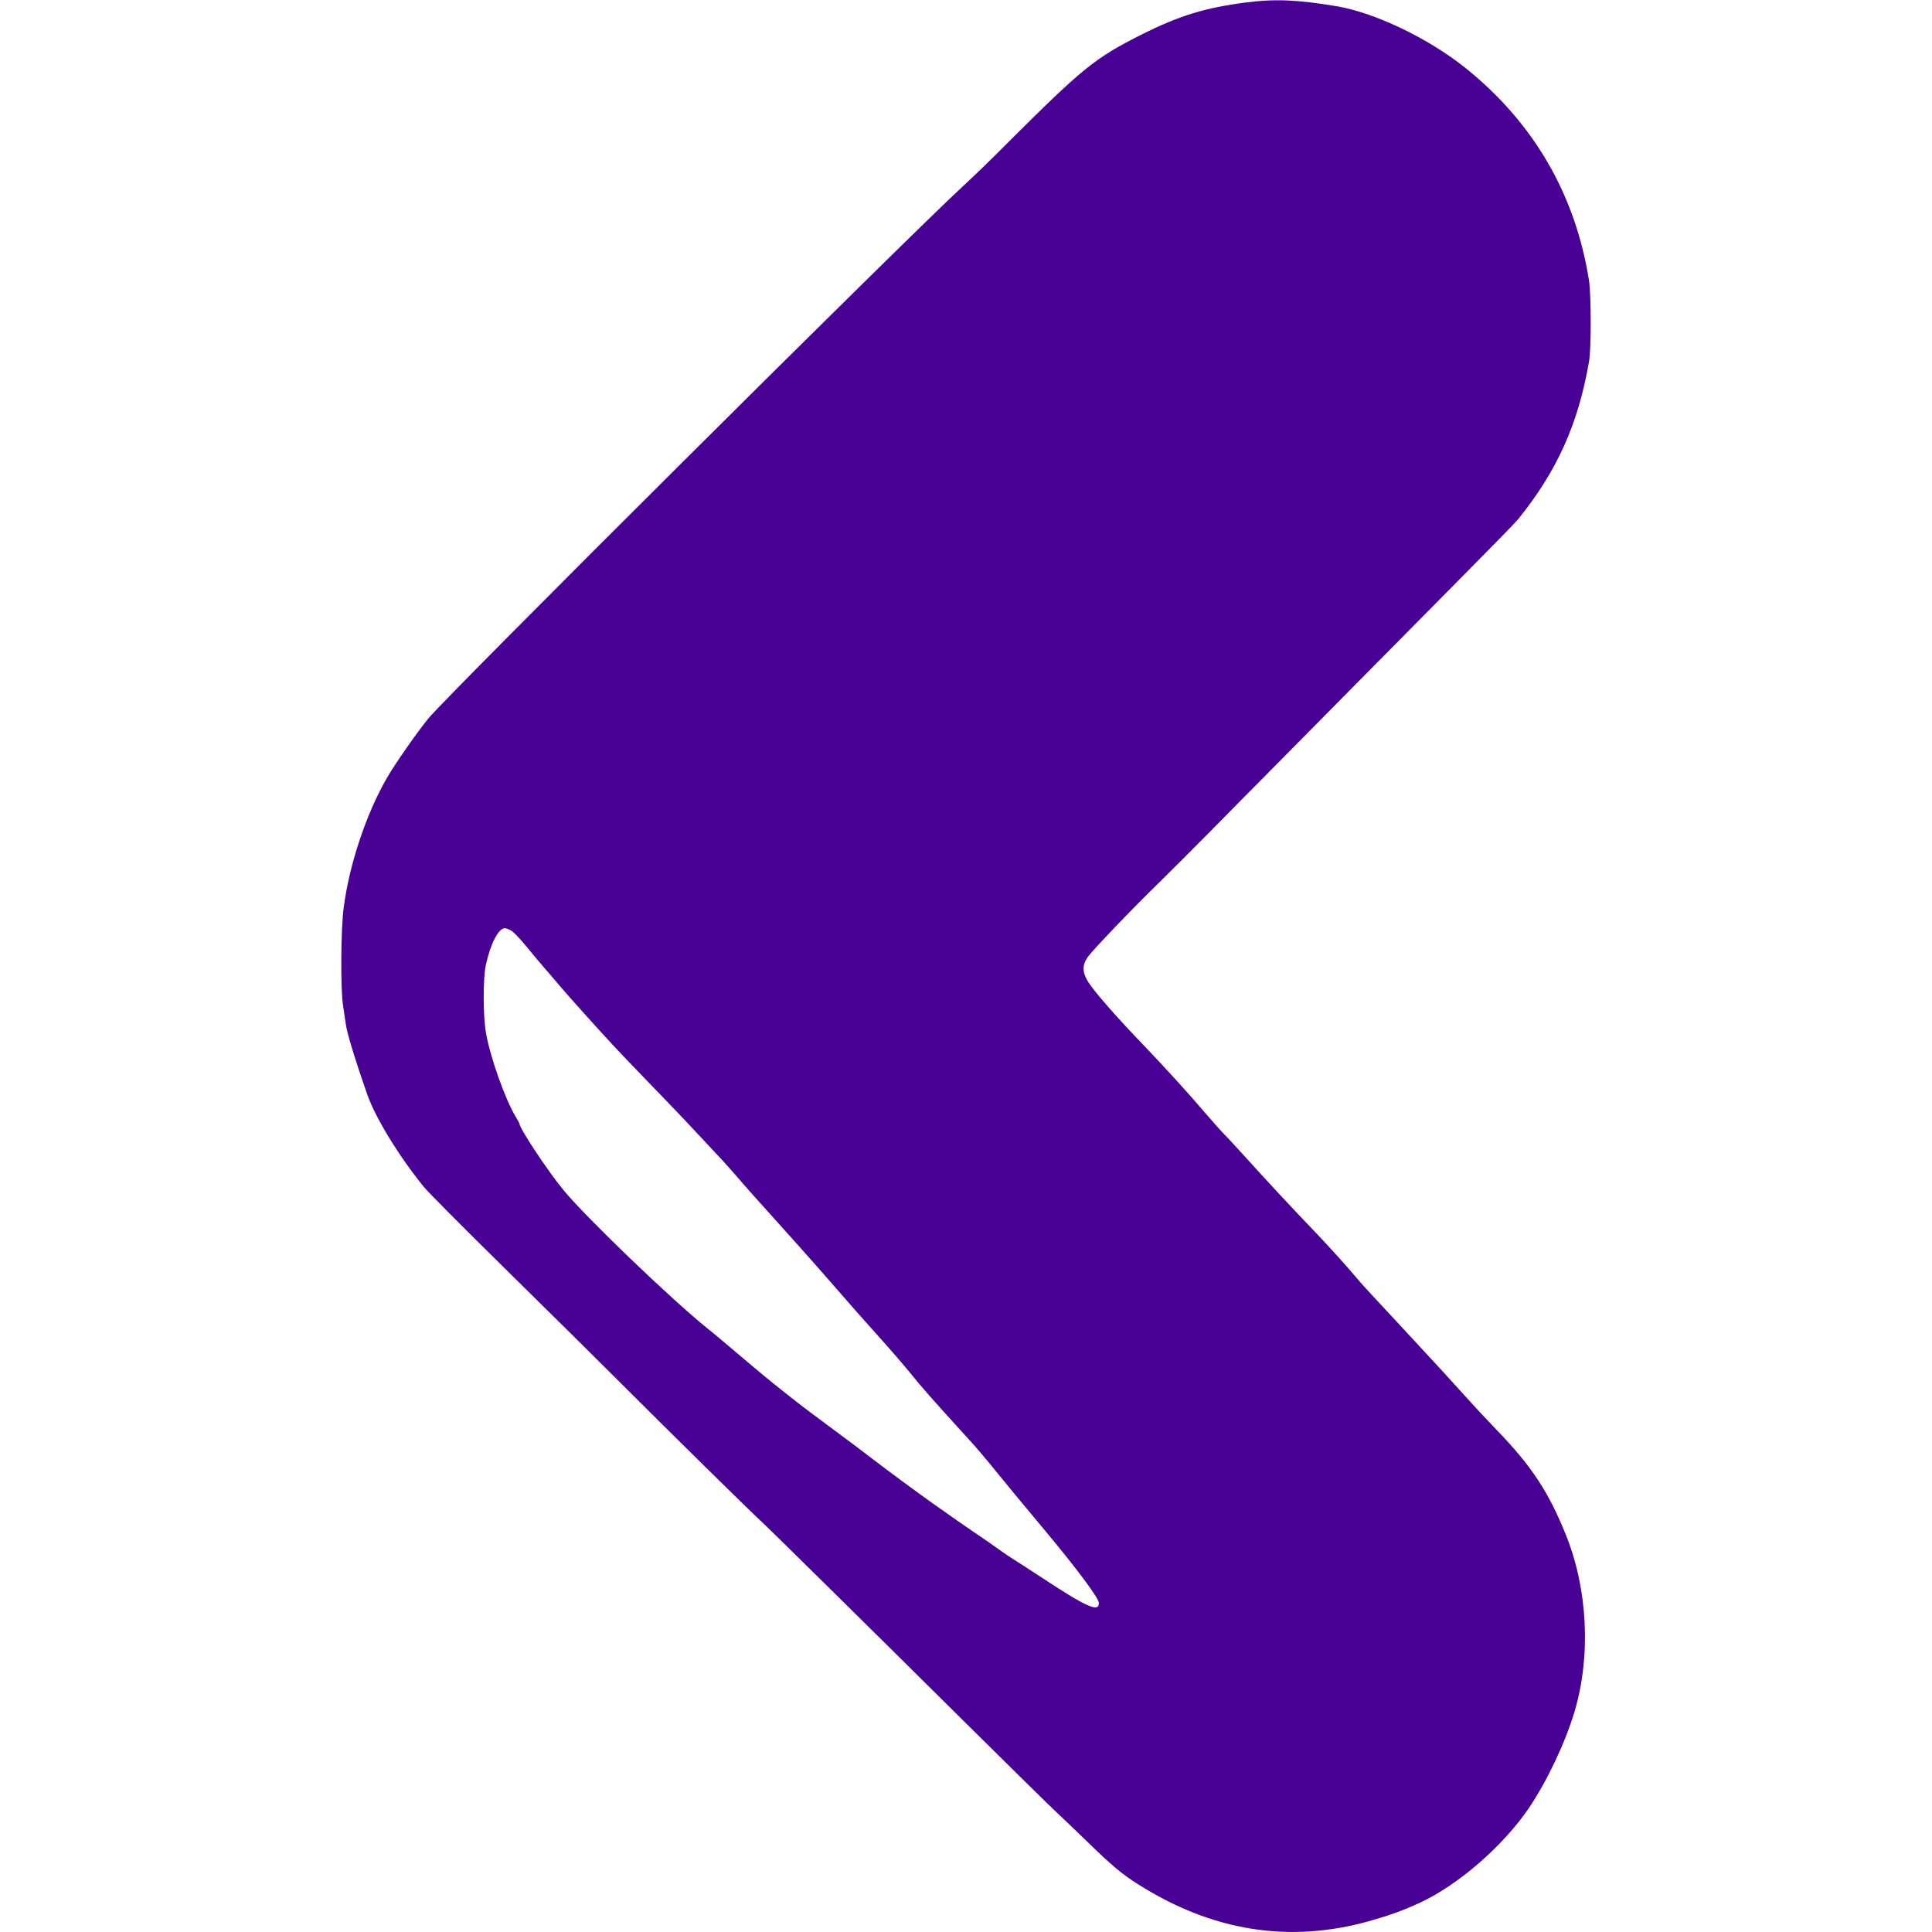
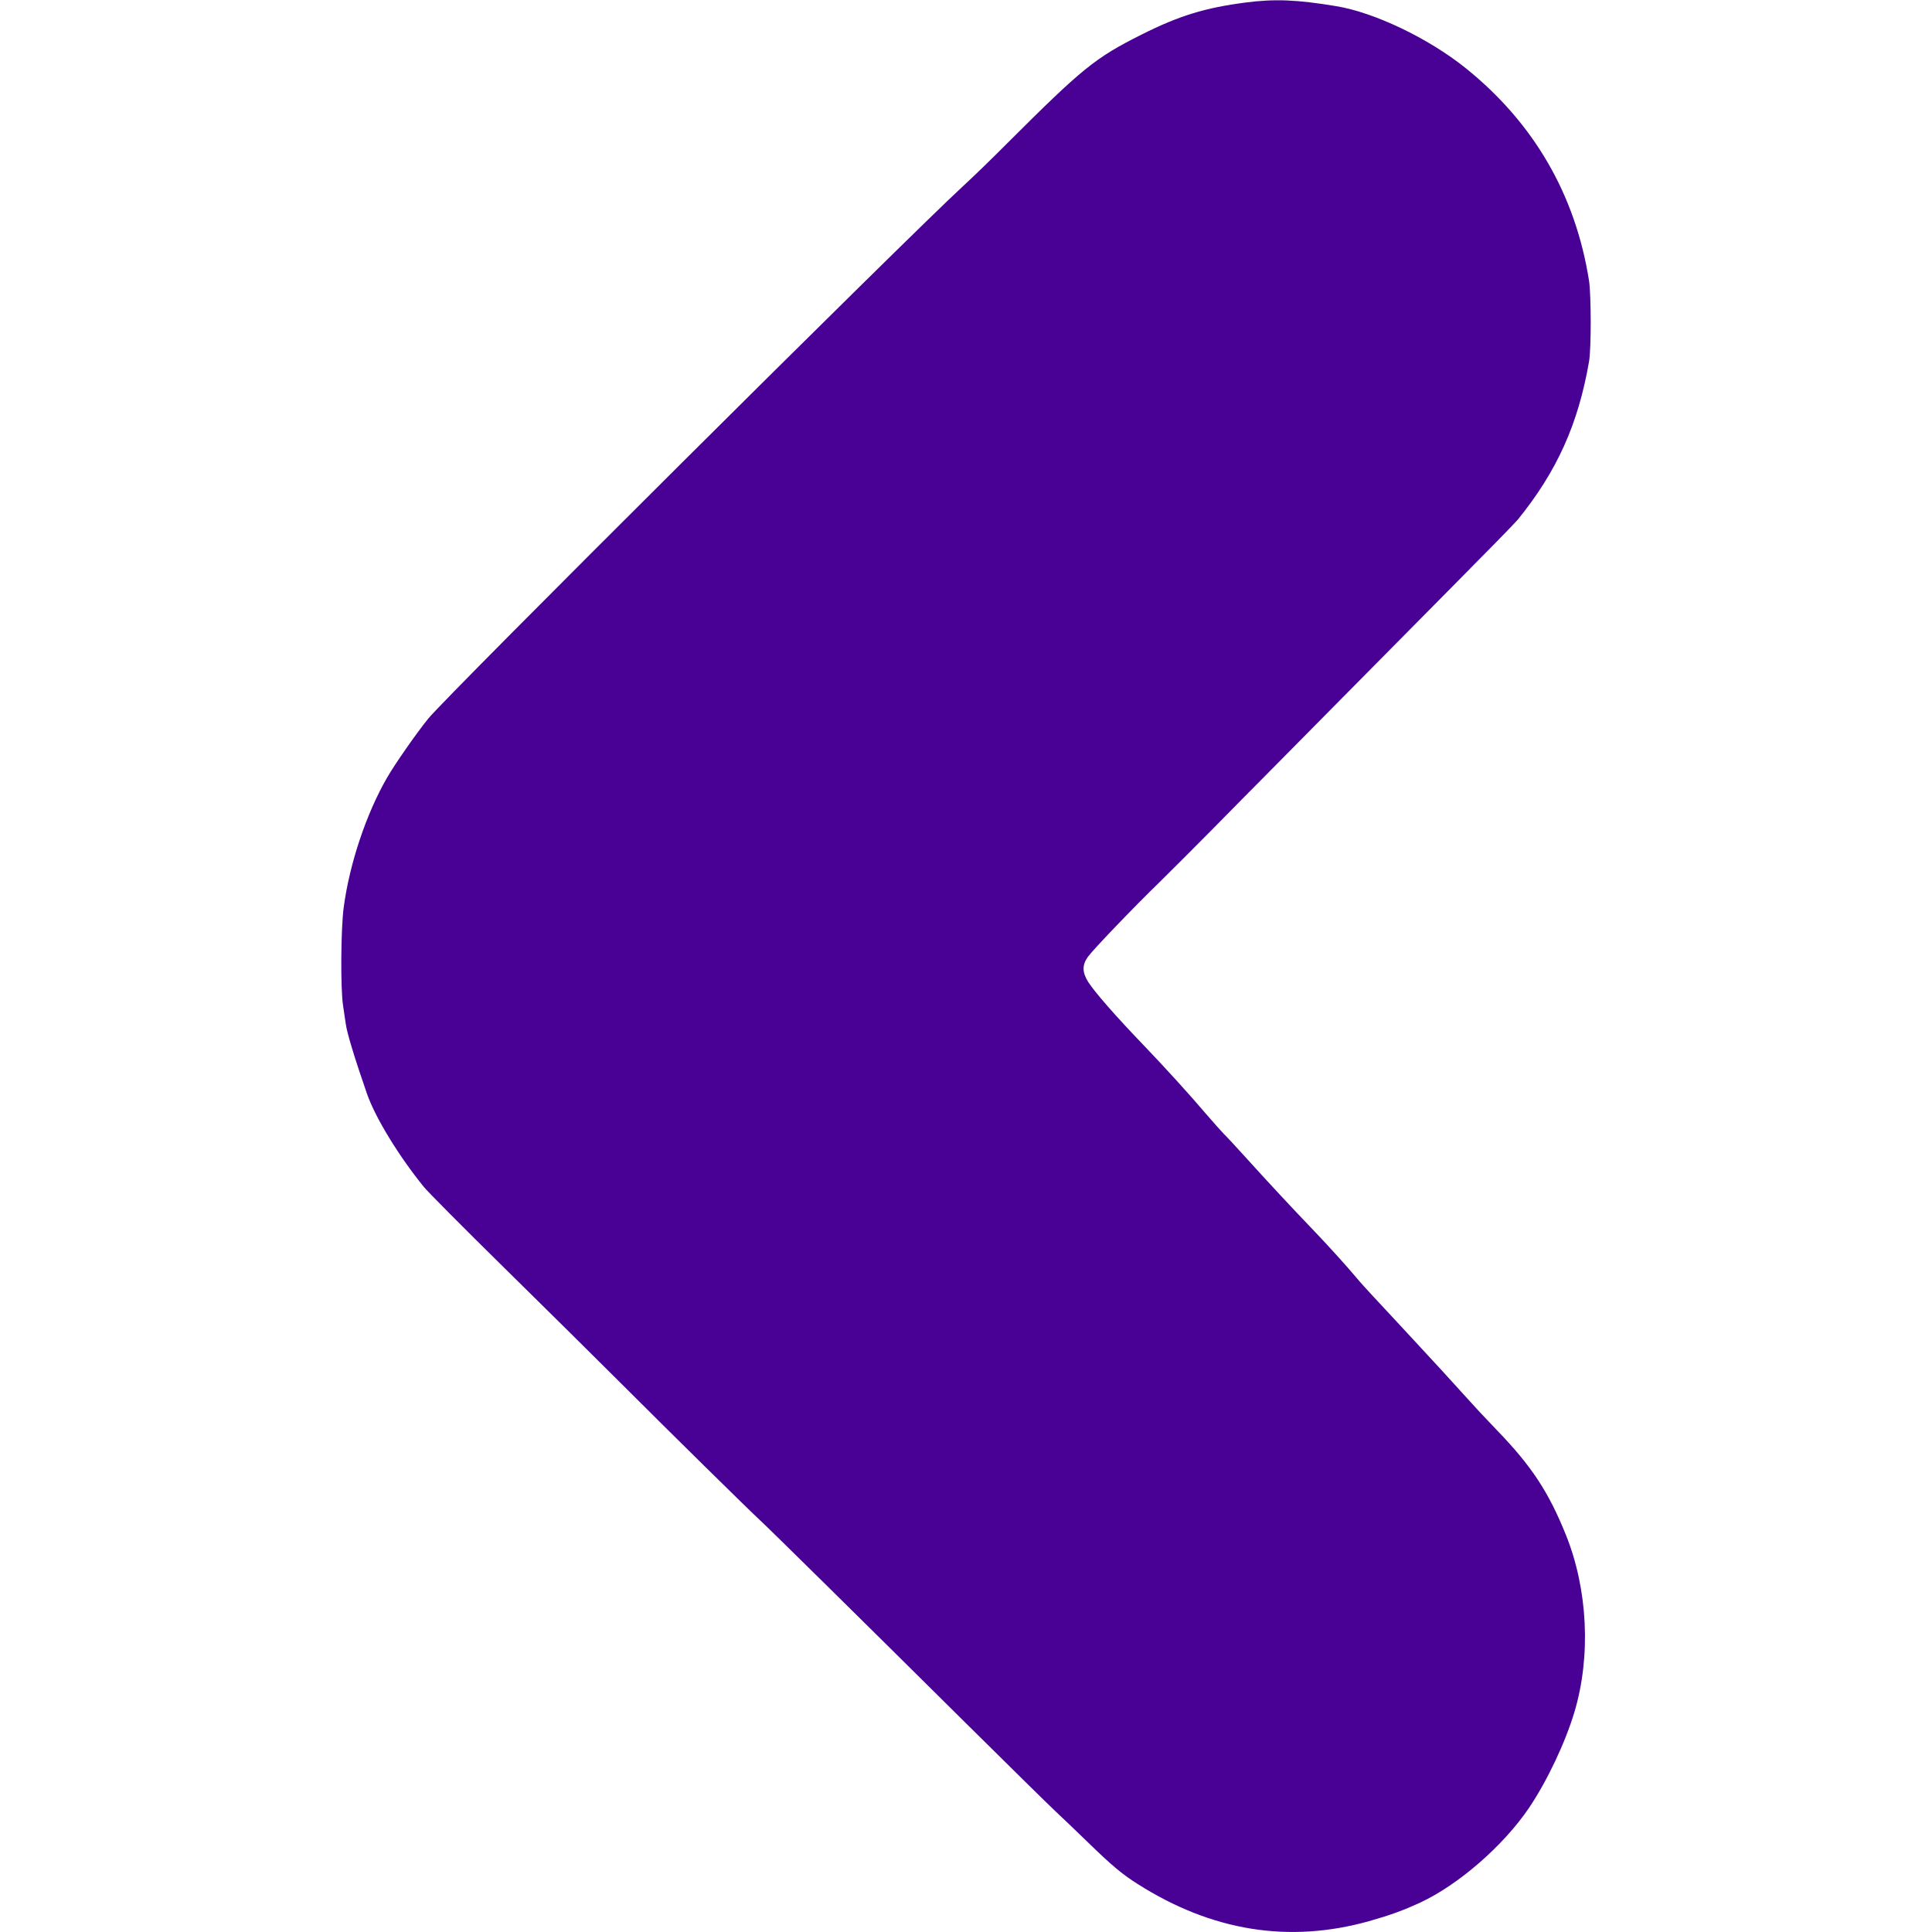
<svg xmlns="http://www.w3.org/2000/svg" width="512" height="512" viewBox="-270.5 0 1534 1534">
  <g transform="translate(0,1534) scale(0.1,-0.1)" fill="#490094" stroke="none">
-     <path d="M7185 15320 c-322 -42 -526 -104 -825 -254 -371 -186 -470 -267 -1070 -866 -118 -119 -271 -267 -340 -330 -457 -420 -4102 -4048 -4254 -4235 -90 -110 -266 -362 -328 -470 -165 -286 -298 -683 -344 -1030 -23 -171 -26 -649 -5 -780 7 -44 16 -108 21 -142 9 -73 72 -278 169 -558 67 -191 251 -492 452 -740 31 -38 313 -322 625 -629 313 -308 736 -726 940 -930 392 -392 1018 -1008 1106 -1089 67 -61 786 -770 1626 -1603 356 -353 681 -672 722 -710 41 -38 154 -146 250 -239 190 -185 272 -254 395 -332 590 -376 1203 -475 1840 -297 166 47 271 85 405 147 305 141 664 454 867 755 144 215 286 515 360 762 131 442 105 970 -68 1401 -139 345 -274 550 -554 839 -100 104 -179 189 -265 285 -63 71 -231 254 -390 425 -74 80 -160 172 -190 205 -30 32 -91 98 -135 145 -44 47 -103 112 -130 145 -78 93 -220 250 -330 365 -170 177 -384 407 -540 580 -82 91 -164 179 -181 195 -17 17 -83 91 -147 165 -123 145 -330 373 -486 535 -225 234 -392 425 -445 507 -49 78 -50 135 -3 201 40 56 358 388 568 592 84 83 271 269 414 414 143 146 364 369 490 496 127 128 396 400 599 606 203 206 579 586 835 844 257 259 486 493 508 520 310 383 479 757 565 1255 18 102 17 527 0 640 -108 686 -440 1256 -982 1691 -295 236 -722 440 -1025 490 -314 52 -488 59 -720 29z m-5828 -7371 c18 -11 73 -69 120 -127 48 -59 117 -141 153 -182 36 -41 87 -101 113 -132 49 -59 315 -355 416 -463 59 -64 223 -235 436 -455 72 -74 191 -200 265 -280 74 -80 137 -147 140 -150 17 -16 122 -134 165 -184 50 -59 99 -114 440 -493 99 -110 245 -276 325 -368 80 -93 228 -261 330 -374 102 -113 219 -249 261 -301 82 -103 197 -233 404 -460 126 -137 176 -196 305 -355 51 -63 212 -258 361 -436 261 -313 429 -539 429 -577 0 -76 -95 -34 -452 201 -95 62 -193 126 -218 141 -25 15 -79 51 -120 81 -41 30 -135 95 -209 145 -74 50 -148 102 -165 114 -17 12 -87 62 -156 110 -126 89 -361 263 -469 346 -90 69 -168 128 -381 286 -180 133 -243 182 -420 324 -58 46 -272 226 -400 335 -26 22 -77 65 -115 95 -289 232 -961 878 -1143 1097 -122 147 -352 493 -352 530 0 3 -13 27 -28 52 -83 134 -204 474 -238 667 -24 134 -25 437 -1 544 36 166 100 290 150 290 11 0 35 -9 54 -21z" />
+     <path d="M7185 15320C6863 15278 6659 15216 6360 15066C5989 14880 5890 14799 5290 14200C5172 14081 5019 13933 4950 13870C4493 13450 848 9822 696 9635C606 9525 430 9273 368 9165C203 8879 70 8482 24 8135C1 7964 -2 7486 19 7355C26 7311 35 7247 40 7213C49 7140 112 6935 209 6655C276 6464 460 6163 661 5915C692 5877 974 5593 1286 5286C1599 4978 2022 4560 2226 4356C2618 3964 3244 3348 3332 3267C3399 3206 4118 2497 4958 1664C5314 1311 5639 992 5680 954C5721 916 5834 808 5930 715C6120 530 6202 461 6325 383C6915 7 7528 -92 8165 86C8331 133 8436 171 8570 233C8875 374 9234 687 9437 988C9581 1203 9723 1503 9797 1750C9928 2192 9902 2720 9729 3151C9590 3496 9455 3701 9175 3990C9075 4094 8996 4179 8910 4275C8847 4346 8679 4529 8520 4700C8446 4780 8360 4872 8330 4905C8300 4937 8239 5003 8195 5050C8151 5097 8092 5162 8065 5195C7987 5288 7845 5445 7735 5560C7565 5737 7351 5967 7195 6140C7113 6231 7031 6319 7014 6335C6997 6352 6931 6426 6867 6500C6744 6645 6537 6873 6381 7035C6156 7269 5989 7460 5936 7542C5887 7620 5886 7677 5933 7743C5973 7799 6291 8131 6501 8335C6585 8418 6772 8604 6915 8749C7058 8895 7279 9118 7405 9245C7532 9373 7801 9645 8004 9851C8207 10057 8583 10437 8839 10695C9096 10954 9325 11188 9347 11215C9657 11598 9826 11972 9912 12470C9930 12572 9929 12997 9912 13110C9804 13796 9472 14366 8930 14801C8635 15037 8208 15241 7905 15291C7591 15343 7417 15350 7185 15320Z" />
  </g>
</svg>
